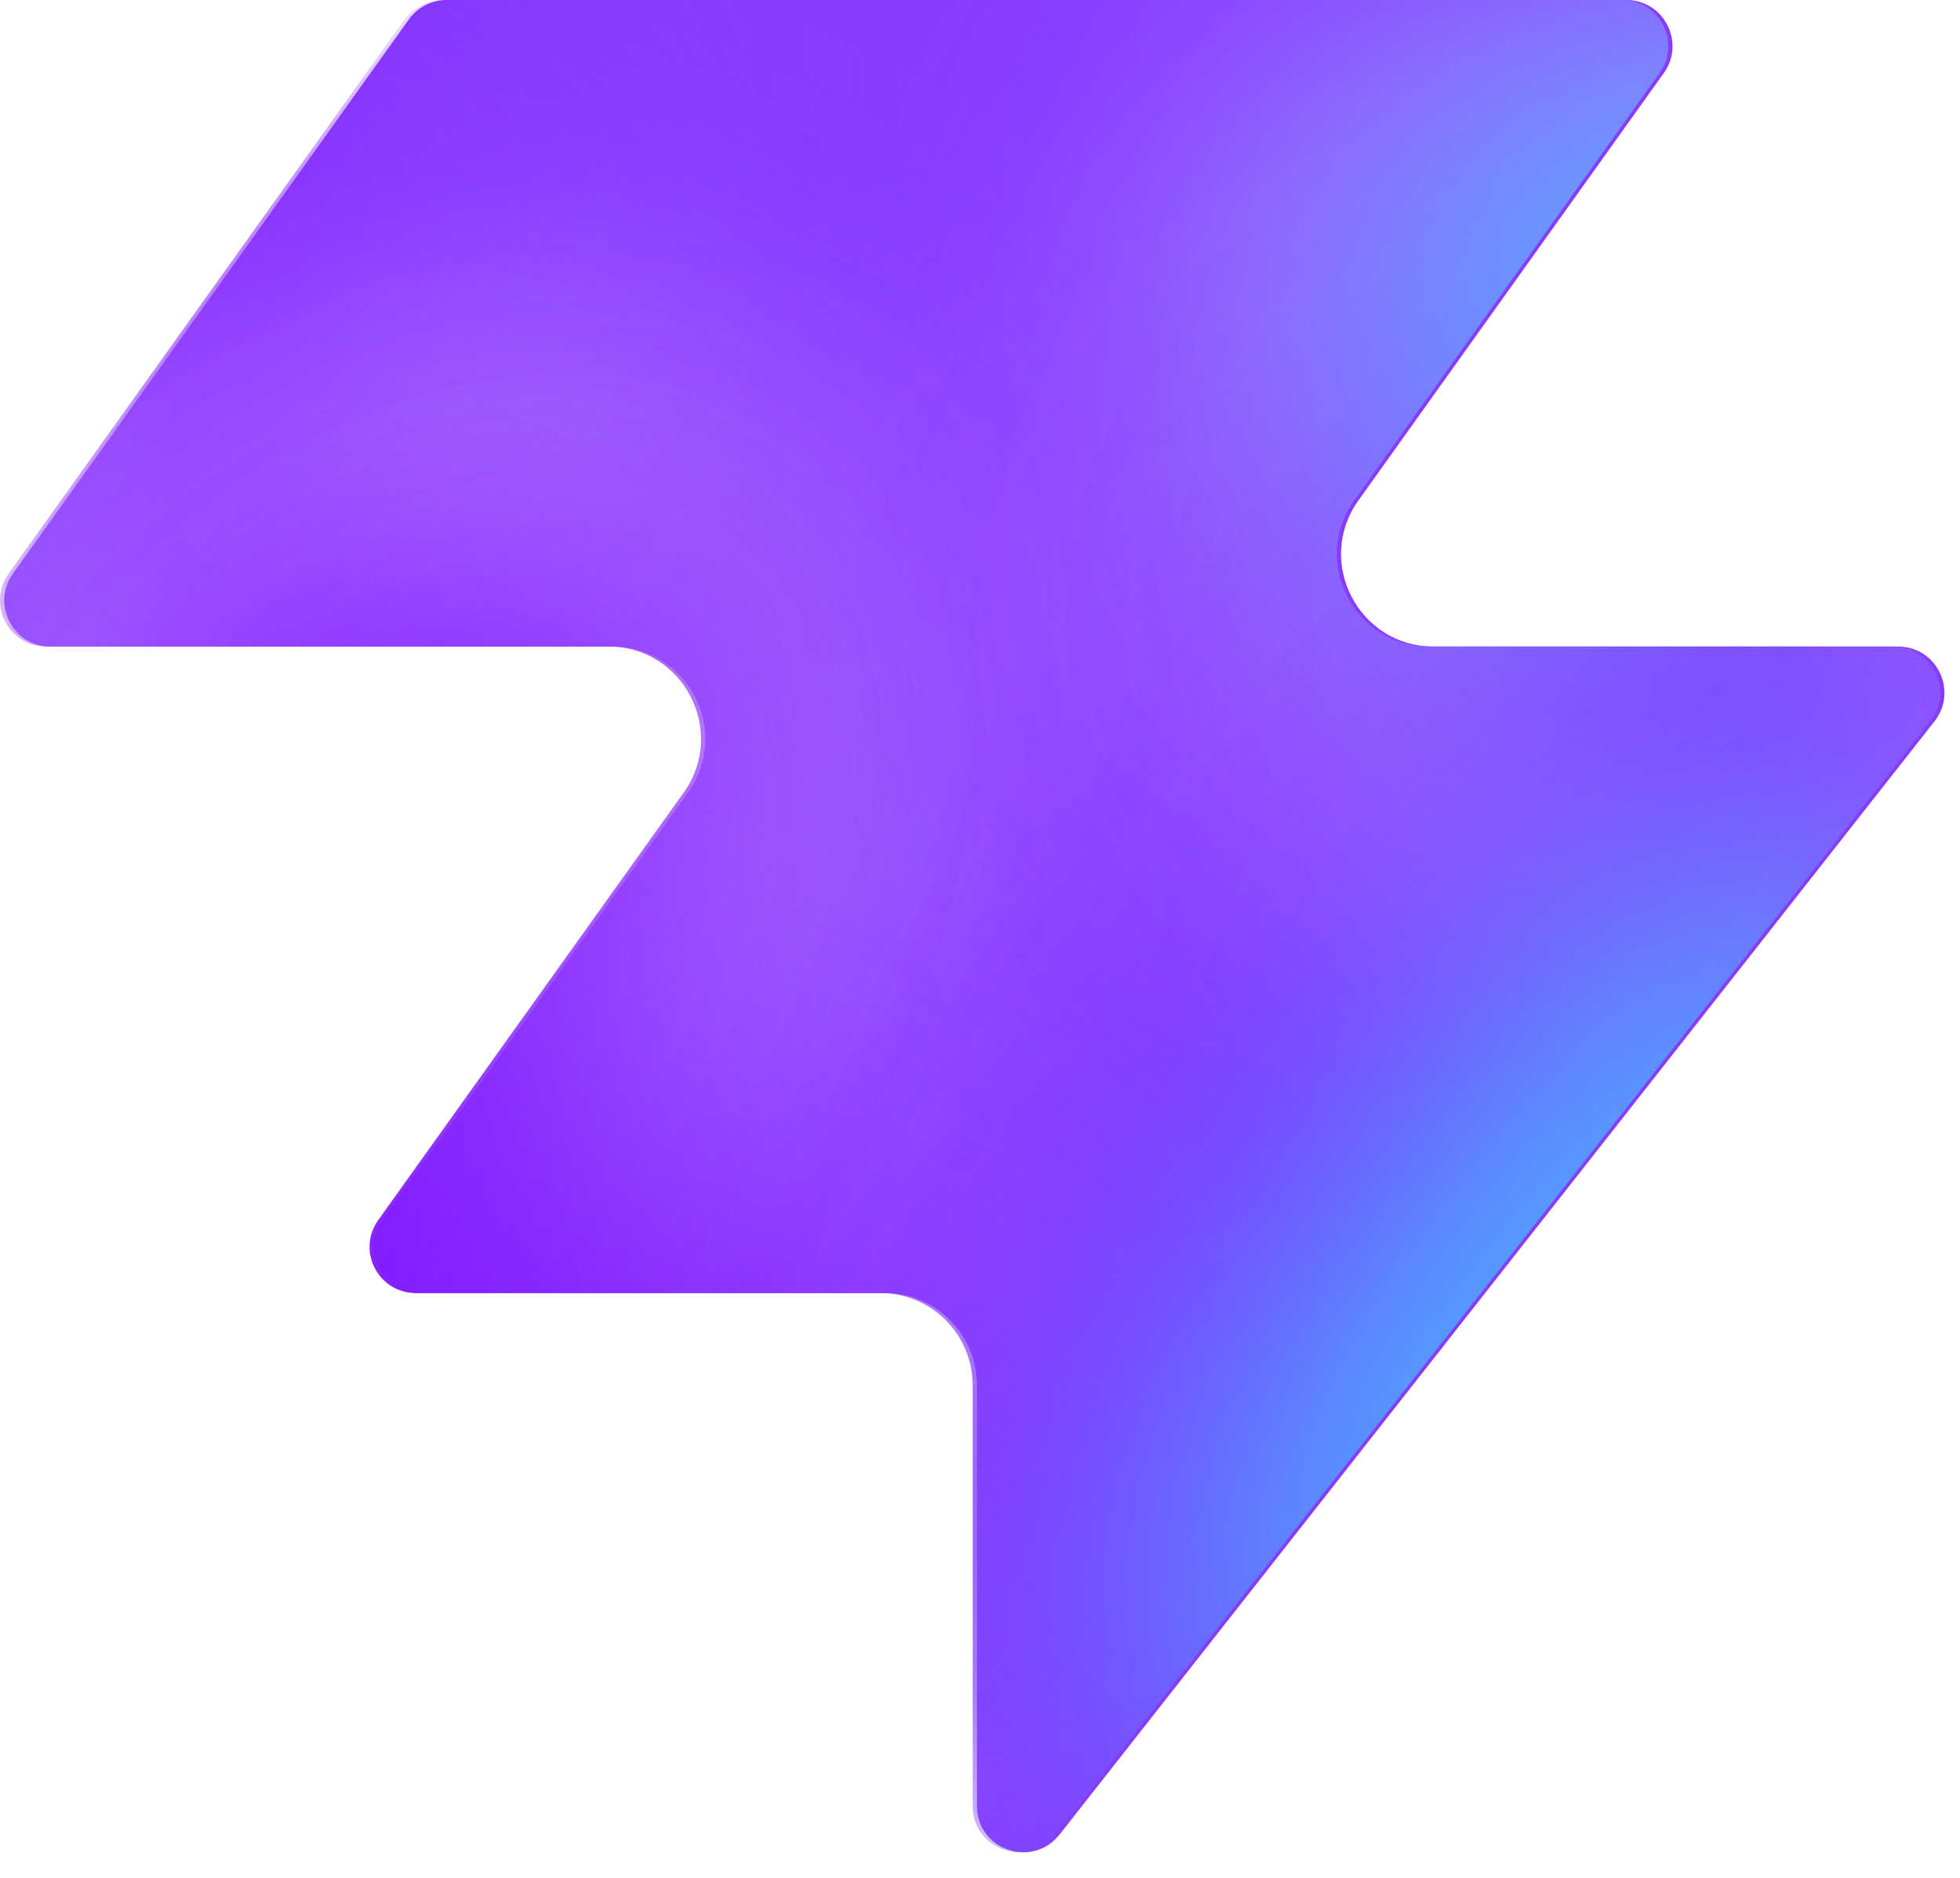
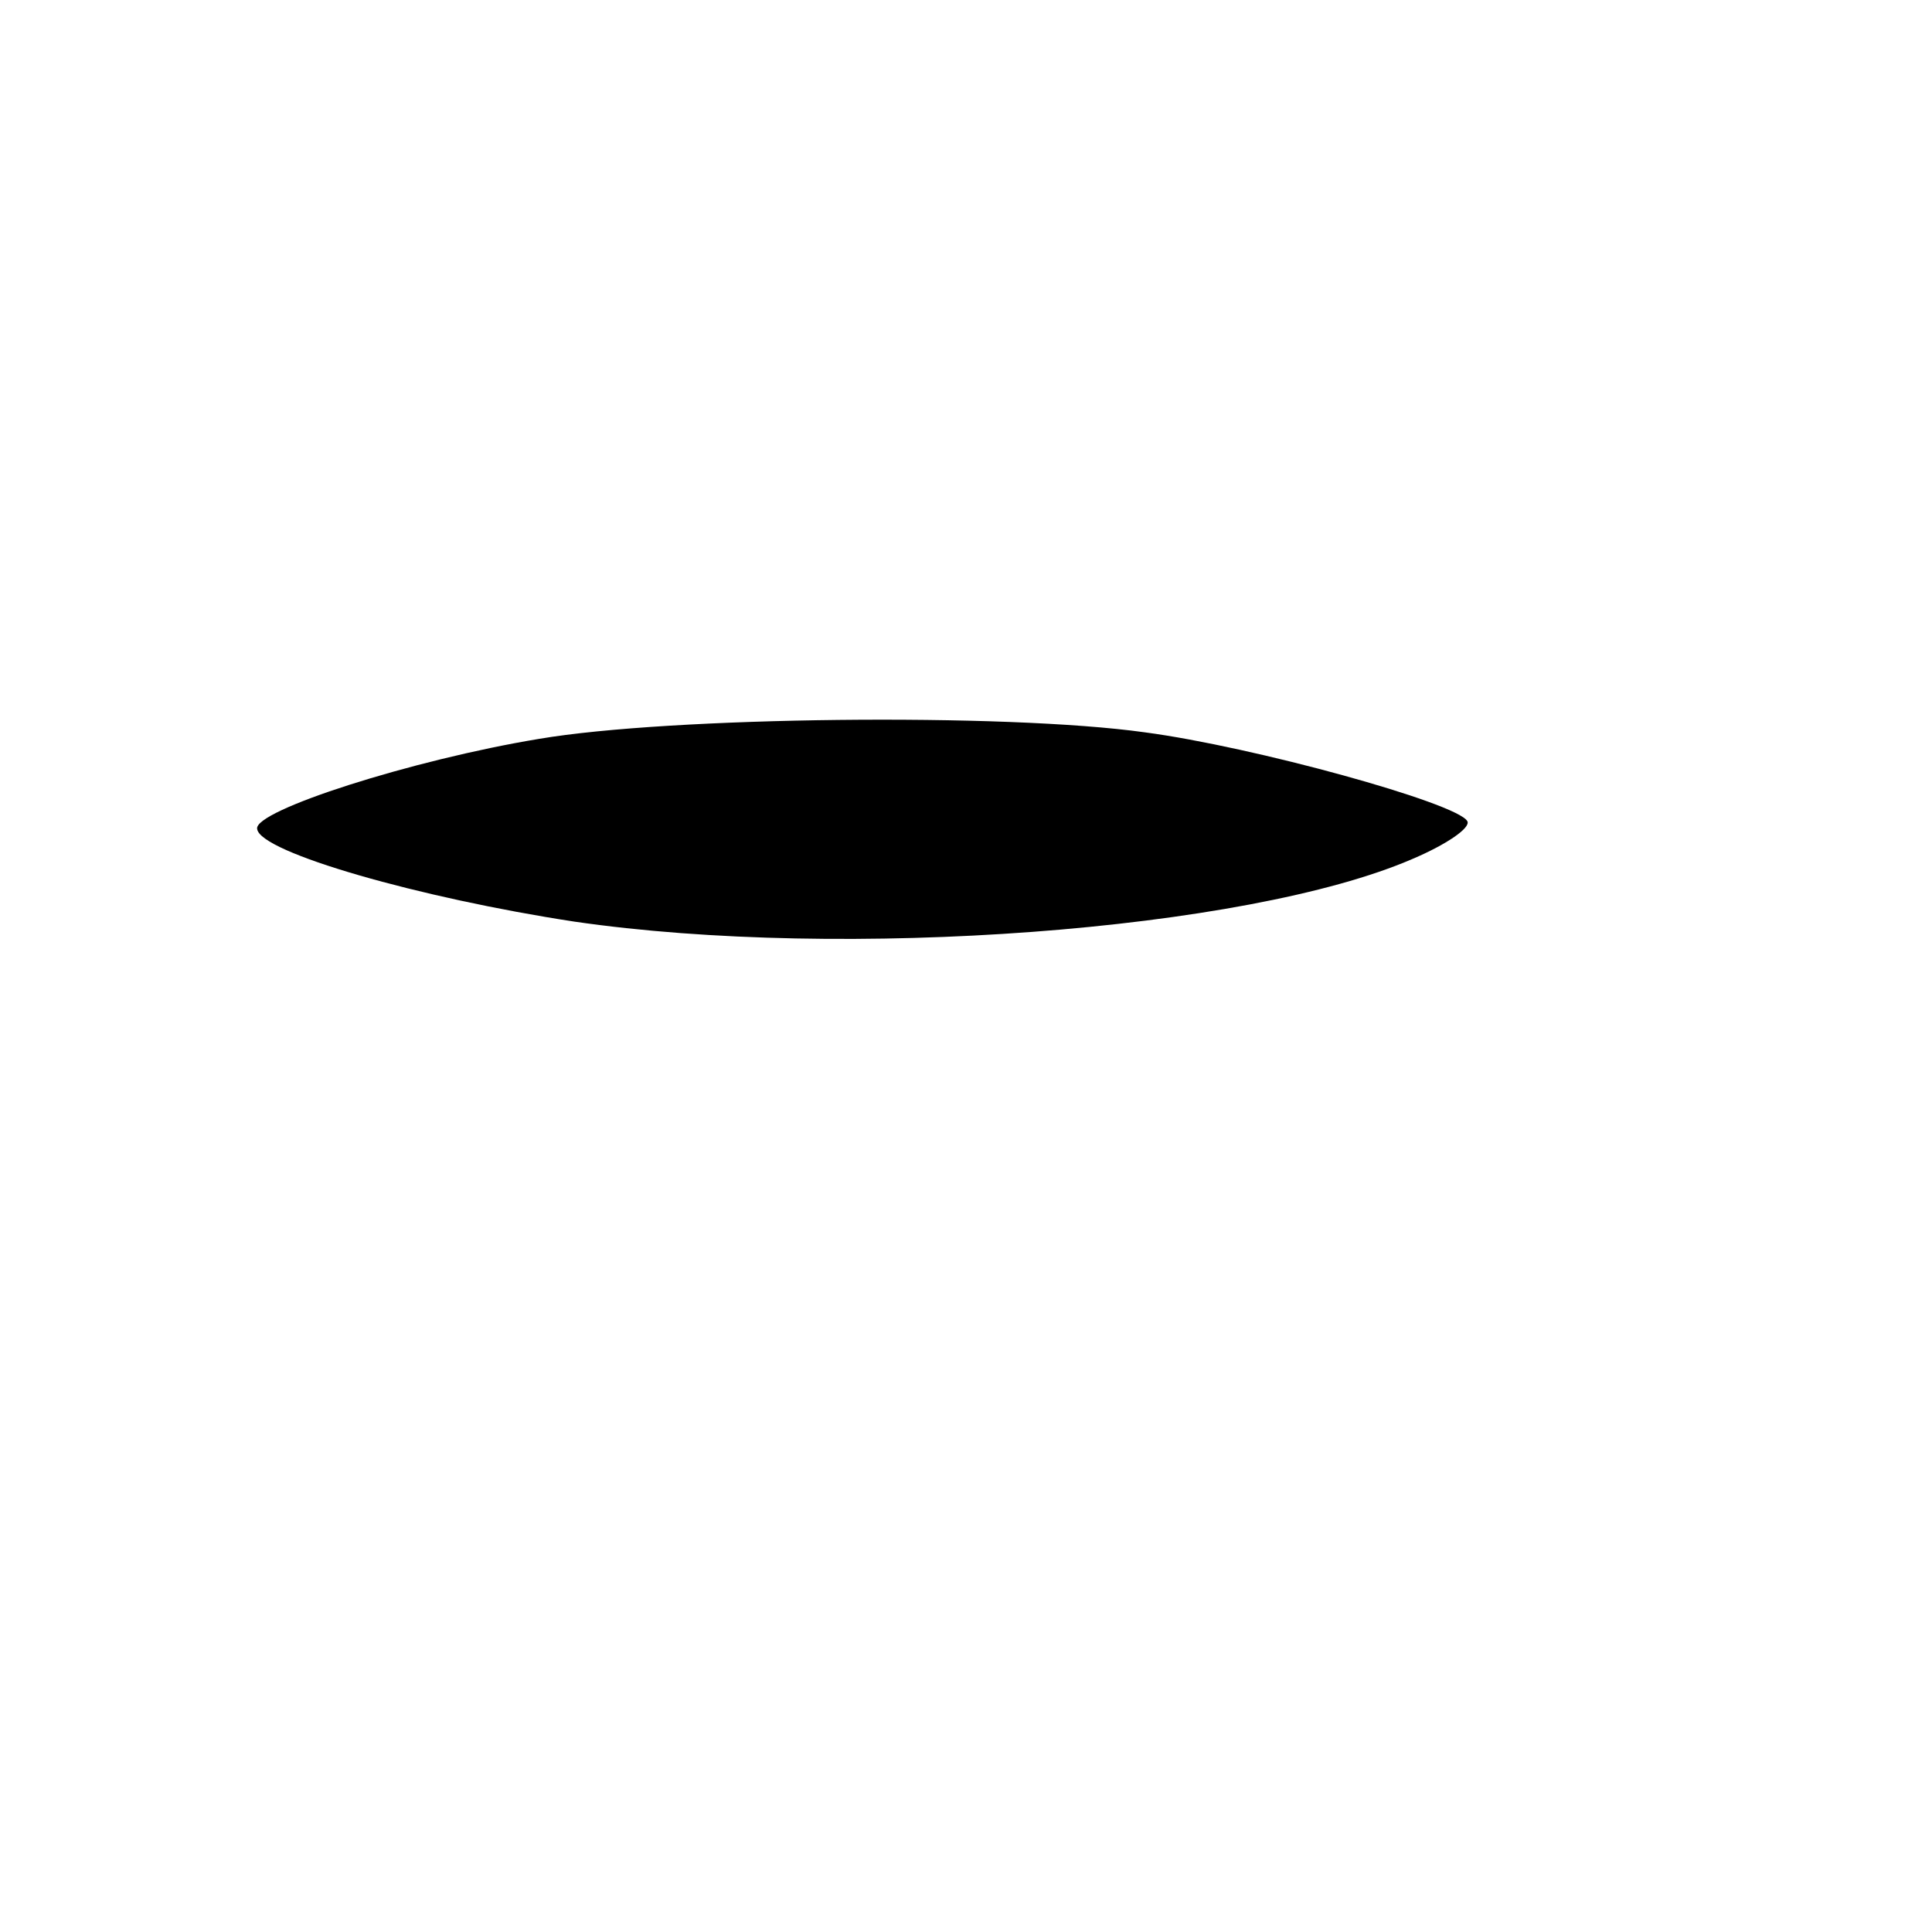
- <svg xmlns="http://www.w3.org/2000/svg" width="48" height="46" fill="none" viewBox="0 0 48 46">
-   <path fill="#863bff" d="M25.946 44.938c-.664.845-2.021.375-2.021-.698V33.937a2.26 2.26 0 0 0-2.262-2.262H10.287c-.92 0-1.456-1.04-.92-1.788l7.48-10.471c1.07-1.497 0-3.578-1.842-3.578H1.237c-.92 0-1.456-1.04-.92-1.788L10.013.474c.214-.297.556-.474.92-.474h28.894c.92 0 1.456 1.04.92 1.788l-7.48 10.471c-1.07 1.498 0 3.579 1.842 3.579h11.377c.943 0 1.473 1.088.89 1.83L25.947 44.94z" style="fill:#863bff;fill:color(display-p3 .525 .23 1);fill-opacity:1" />
-   <mask id="a" width="48" height="46" x="0" y="0" maskUnits="userSpaceOnUse" style="mask-type:alpha">
-     <path fill="#000" d="M25.842 44.938c-.664.844-2.021.375-2.021-.698V33.937a2.26 2.26 0 0 0-2.262-2.262H10.183c-.92 0-1.456-1.04-.92-1.788l7.48-10.471c1.07-1.498 0-3.579-1.842-3.579H1.133c-.92 0-1.456-1.04-.92-1.787L9.91.473c.214-.297.556-.474.92-.474h28.894c.92 0 1.456 1.04.92 1.788l-7.48 10.471c-1.07 1.498 0 3.578 1.842 3.578h11.377c.943 0 1.473 1.088.89 1.832L25.843 44.94z" style="fill:#000;fill-opacity:1" />
-   </mask>
-   <g mask="url(#a)">
-     <g filter="url(#b)">
-       <ellipse cx="5.508" cy="14.704" fill="#ede6ff" rx="5.508" ry="14.704" style="fill:#ede6ff;fill:color(display-p3 .927 .903 1);fill-opacity:1" transform="matrix(.00324 1 1 -.00324 -4.47 31.516)" />
-     </g>
-     <g filter="url(#c)">
-       <ellipse cx="10.399" cy="29.851" fill="#ede6ff" rx="10.399" ry="29.851" style="fill:#ede6ff;fill:color(display-p3 .927 .903 1);fill-opacity:1" transform="matrix(.00324 1 1 -.00324 -39.328 7.883)" />
-     </g>
-     <g filter="url(#d)">
-       <ellipse cx="5.508" cy="30.487" fill="#7e14ff" rx="5.508" ry="30.487" style="fill:#7e14ff;fill:color(display-p3 .492 .077 1);fill-opacity:1" transform="rotate(89.814 -25.913 -14.639)scale(1 -1)" />
-     </g>
-     <g filter="url(#e)">
-       <ellipse cx="5.508" cy="30.599" fill="#7e14ff" rx="5.508" ry="30.599" style="fill:#7e14ff;fill:color(display-p3 .492 .077 1);fill-opacity:1" transform="rotate(89.814 -32.644 -3.334)scale(1 -1)" />
-     </g>
-     <g filter="url(#f)">
-       <ellipse cx="5.508" cy="30.599" fill="#7e14ff" rx="5.508" ry="30.599" style="fill:#7e14ff;fill:color(display-p3 .492 .077 1);fill-opacity:1" transform="matrix(.00324 1 1 -.00324 -34.34 30.47)" />
-     </g>
-     <g filter="url(#g)">
-       <ellipse cx="14.072" cy="22.078" fill="#ede6ff" rx="14.072" ry="22.078" style="fill:#ede6ff;fill:color(display-p3 .927 .903 1);fill-opacity:1" transform="rotate(93.35 24.506 48.493)scale(-1 1)" />
-     </g>
-     <g filter="url(#h)">
-       <ellipse cx="3.47" cy="21.501" fill="#7e14ff" rx="3.47" ry="21.501" style="fill:#7e14ff;fill:color(display-p3 .492 .077 1);fill-opacity:1" transform="rotate(89.009 28.708 47.59)scale(-1 1)" />
-     </g>
-     <g filter="url(#i)">
-       <ellipse cx="3.47" cy="21.501" fill="#7e14ff" rx="3.47" ry="21.501" style="fill:#7e14ff;fill:color(display-p3 .492 .077 1);fill-opacity:1" transform="rotate(89.009 28.708 47.59)scale(-1 1)" />
-     </g>
-     <g filter="url(#j)">
-       <ellipse cx=".387" cy="8.972" fill="#7e14ff" rx="4.407" ry="29.108" style="fill:#7e14ff;fill:color(display-p3 .492 .077 1);fill-opacity:1" transform="rotate(39.51 .387 8.972)" />
-     </g>
-     <g filter="url(#k)">
-       <ellipse cx="47.523" cy="-6.092" fill="#7e14ff" rx="4.407" ry="29.108" style="fill:#7e14ff;fill:color(display-p3 .492 .077 1);fill-opacity:1" transform="rotate(37.892 47.523 -6.092)" />
-     </g>
-     <g filter="url(#l)">
-       <ellipse cx="41.412" cy="6.333" fill="#47bfff" rx="5.971" ry="9.665" style="fill:#47bfff;fill:color(display-p3 .28 .748 1);fill-opacity:1" transform="rotate(37.892 41.412 6.333)" />
-     </g>
-     <g filter="url(#m)">
-       <ellipse cx="-1.879" cy="38.332" fill="#7e14ff" rx="4.407" ry="29.108" style="fill:#7e14ff;fill:color(display-p3 .492 .077 1);fill-opacity:1" transform="rotate(37.892 -1.88 38.332)" />
-     </g>
-     <g filter="url(#n)">
-       <ellipse cx="-1.879" cy="38.332" fill="#7e14ff" rx="4.407" ry="29.108" style="fill:#7e14ff;fill:color(display-p3 .492 .077 1);fill-opacity:1" transform="rotate(37.892 -1.88 38.332)" />
-     </g>
-     <g filter="url(#o)">
-       <ellipse cx="35.651" cy="29.907" fill="#7e14ff" rx="4.407" ry="29.108" style="fill:#7e14ff;fill:color(display-p3 .492 .077 1);fill-opacity:1" transform="rotate(37.892 35.651 29.907)" />
-     </g>
-     <g filter="url(#p)">
-       <ellipse cx="38.418" cy="32.4" fill="#47bfff" rx="5.971" ry="15.297" style="fill:#47bfff;fill:color(display-p3 .28 .748 1);fill-opacity:1" transform="rotate(37.892 38.418 32.4)" />
-     </g>
+ <svg xmlns="http://www.w3.org/2000/svg" version="1.0" width="148pt" height="148pt" viewBox="0 0 148 148" preserveAspectRatio="xMidYMid meet">
+   <g transform="translate(0,148) scale(0.1,-0.1)" fill="#000000" stroke="none">
+     <path d="M413 914 c-97 -16 -219 -55 -216 -69 2 -18 125 -53 243 -71 206 -30 515 -7 642 48 26 11 45 24 42 29 -8 14 -164 57 -247 68 -107 15 -364 12 -464 -5z" />
  </g>
-   <defs>
-     <filter id="b" width="60.045" height="41.654" x="-19.77" y="16.149" color-interpolation-filters="sRGB" filterUnits="userSpaceOnUse">
-       <feFlood flood-opacity="0" result="BackgroundImageFix" />
-       <feBlend in="SourceGraphic" in2="BackgroundImageFix" result="shape" />
-       <feGaussianBlur result="effect1_foregroundBlur_2002_17158" stdDeviation="7.659" />
-     </filter>
-     <filter id="c" width="90.34" height="51.437" x="-54.613" y="-7.533" color-interpolation-filters="sRGB" filterUnits="userSpaceOnUse">
-       <feFlood flood-opacity="0" result="BackgroundImageFix" />
-       <feBlend in="SourceGraphic" in2="BackgroundImageFix" result="shape" />
-       <feGaussianBlur result="effect1_foregroundBlur_2002_17158" stdDeviation="7.659" />
-     </filter>
-     <filter id="d" width="79.355" height="29.4" x="-49.64" y="2.03" color-interpolation-filters="sRGB" filterUnits="userSpaceOnUse">
-       <feFlood flood-opacity="0" result="BackgroundImageFix" />
-       <feBlend in="SourceGraphic" in2="BackgroundImageFix" result="shape" />
-       <feGaussianBlur result="effect1_foregroundBlur_2002_17158" stdDeviation="4.596" />
-     </filter>
-     <filter id="e" width="79.579" height="29.4" x="-45.045" y="20.029" color-interpolation-filters="sRGB" filterUnits="userSpaceOnUse">
-       <feFlood flood-opacity="0" result="BackgroundImageFix" />
-       <feBlend in="SourceGraphic" in2="BackgroundImageFix" result="shape" />
-       <feGaussianBlur result="effect1_foregroundBlur_2002_17158" stdDeviation="4.596" />
-     </filter>
-     <filter id="f" width="79.579" height="29.4" x="-43.513" y="21.178" color-interpolation-filters="sRGB" filterUnits="userSpaceOnUse">
-       <feFlood flood-opacity="0" result="BackgroundImageFix" />
-       <feBlend in="SourceGraphic" in2="BackgroundImageFix" result="shape" />
-       <feGaussianBlur result="effect1_foregroundBlur_2002_17158" stdDeviation="4.596" />
-     </filter>
-     <filter id="g" width="74.749" height="58.852" x="15.756" y="-17.901" color-interpolation-filters="sRGB" filterUnits="userSpaceOnUse">
-       <feFlood flood-opacity="0" result="BackgroundImageFix" />
-       <feBlend in="SourceGraphic" in2="BackgroundImageFix" result="shape" />
-       <feGaussianBlur result="effect1_foregroundBlur_2002_17158" stdDeviation="7.659" />
-     </filter>
-     <filter id="h" width="61.377" height="25.362" x="23.548" y="2.284" color-interpolation-filters="sRGB" filterUnits="userSpaceOnUse">
-       <feFlood flood-opacity="0" result="BackgroundImageFix" />
-       <feBlend in="SourceGraphic" in2="BackgroundImageFix" result="shape" />
-       <feGaussianBlur result="effect1_foregroundBlur_2002_17158" stdDeviation="4.596" />
-     </filter>
-     <filter id="i" width="61.377" height="25.362" x="23.548" y="2.284" color-interpolation-filters="sRGB" filterUnits="userSpaceOnUse">
-       <feFlood flood-opacity="0" result="BackgroundImageFix" />
-       <feBlend in="SourceGraphic" in2="BackgroundImageFix" result="shape" />
-       <feGaussianBlur result="effect1_foregroundBlur_2002_17158" stdDeviation="4.596" />
-     </filter>
-     <filter id="j" width="56.045" height="63.649" x="-27.636" y="-22.853" color-interpolation-filters="sRGB" filterUnits="userSpaceOnUse">
-       <feFlood flood-opacity="0" result="BackgroundImageFix" />
-       <feBlend in="SourceGraphic" in2="BackgroundImageFix" result="shape" />
-       <feGaussianBlur result="effect1_foregroundBlur_2002_17158" stdDeviation="4.596" />
-     </filter>
-     <filter id="k" width="54.814" height="64.646" x="20.116" y="-38.415" color-interpolation-filters="sRGB" filterUnits="userSpaceOnUse">
-       <feFlood flood-opacity="0" result="BackgroundImageFix" />
-       <feBlend in="SourceGraphic" in2="BackgroundImageFix" result="shape" />
-       <feGaussianBlur result="effect1_foregroundBlur_2002_17158" stdDeviation="4.596" />
-     </filter>
-     <filter id="l" width="33.541" height="35.313" x="24.641" y="-11.323" color-interpolation-filters="sRGB" filterUnits="userSpaceOnUse">
-       <feFlood flood-opacity="0" result="BackgroundImageFix" />
-       <feBlend in="SourceGraphic" in2="BackgroundImageFix" result="shape" />
-       <feGaussianBlur result="effect1_foregroundBlur_2002_17158" stdDeviation="4.596" />
-     </filter>
-     <filter id="m" width="54.814" height="64.646" x="-29.286" y="6.009" color-interpolation-filters="sRGB" filterUnits="userSpaceOnUse">
-       <feFlood flood-opacity="0" result="BackgroundImageFix" />
-       <feBlend in="SourceGraphic" in2="BackgroundImageFix" result="shape" />
-       <feGaussianBlur result="effect1_foregroundBlur_2002_17158" stdDeviation="4.596" />
-     </filter>
-     <filter id="n" width="54.814" height="64.646" x="-29.286" y="6.009" color-interpolation-filters="sRGB" filterUnits="userSpaceOnUse">
-       <feFlood flood-opacity="0" result="BackgroundImageFix" />
-       <feBlend in="SourceGraphic" in2="BackgroundImageFix" result="shape" />
-       <feGaussianBlur result="effect1_foregroundBlur_2002_17158" stdDeviation="4.596" />
-     </filter>
-     <filter id="o" width="54.814" height="64.646" x="8.244" y="-2.416" color-interpolation-filters="sRGB" filterUnits="userSpaceOnUse">
-       <feFlood flood-opacity="0" result="BackgroundImageFix" />
-       <feBlend in="SourceGraphic" in2="BackgroundImageFix" result="shape" />
-       <feGaussianBlur result="effect1_foregroundBlur_2002_17158" stdDeviation="4.596" />
-     </filter>
-     <filter id="p" width="39.409" height="43.623" x="18.713" y="10.588" color-interpolation-filters="sRGB" filterUnits="userSpaceOnUse">
-       <feFlood flood-opacity="0" result="BackgroundImageFix" />
-       <feBlend in="SourceGraphic" in2="BackgroundImageFix" result="shape" />
-       <feGaussianBlur result="effect1_foregroundBlur_2002_17158" stdDeviation="4.596" />
-     </filter>
-   </defs>
</svg>
